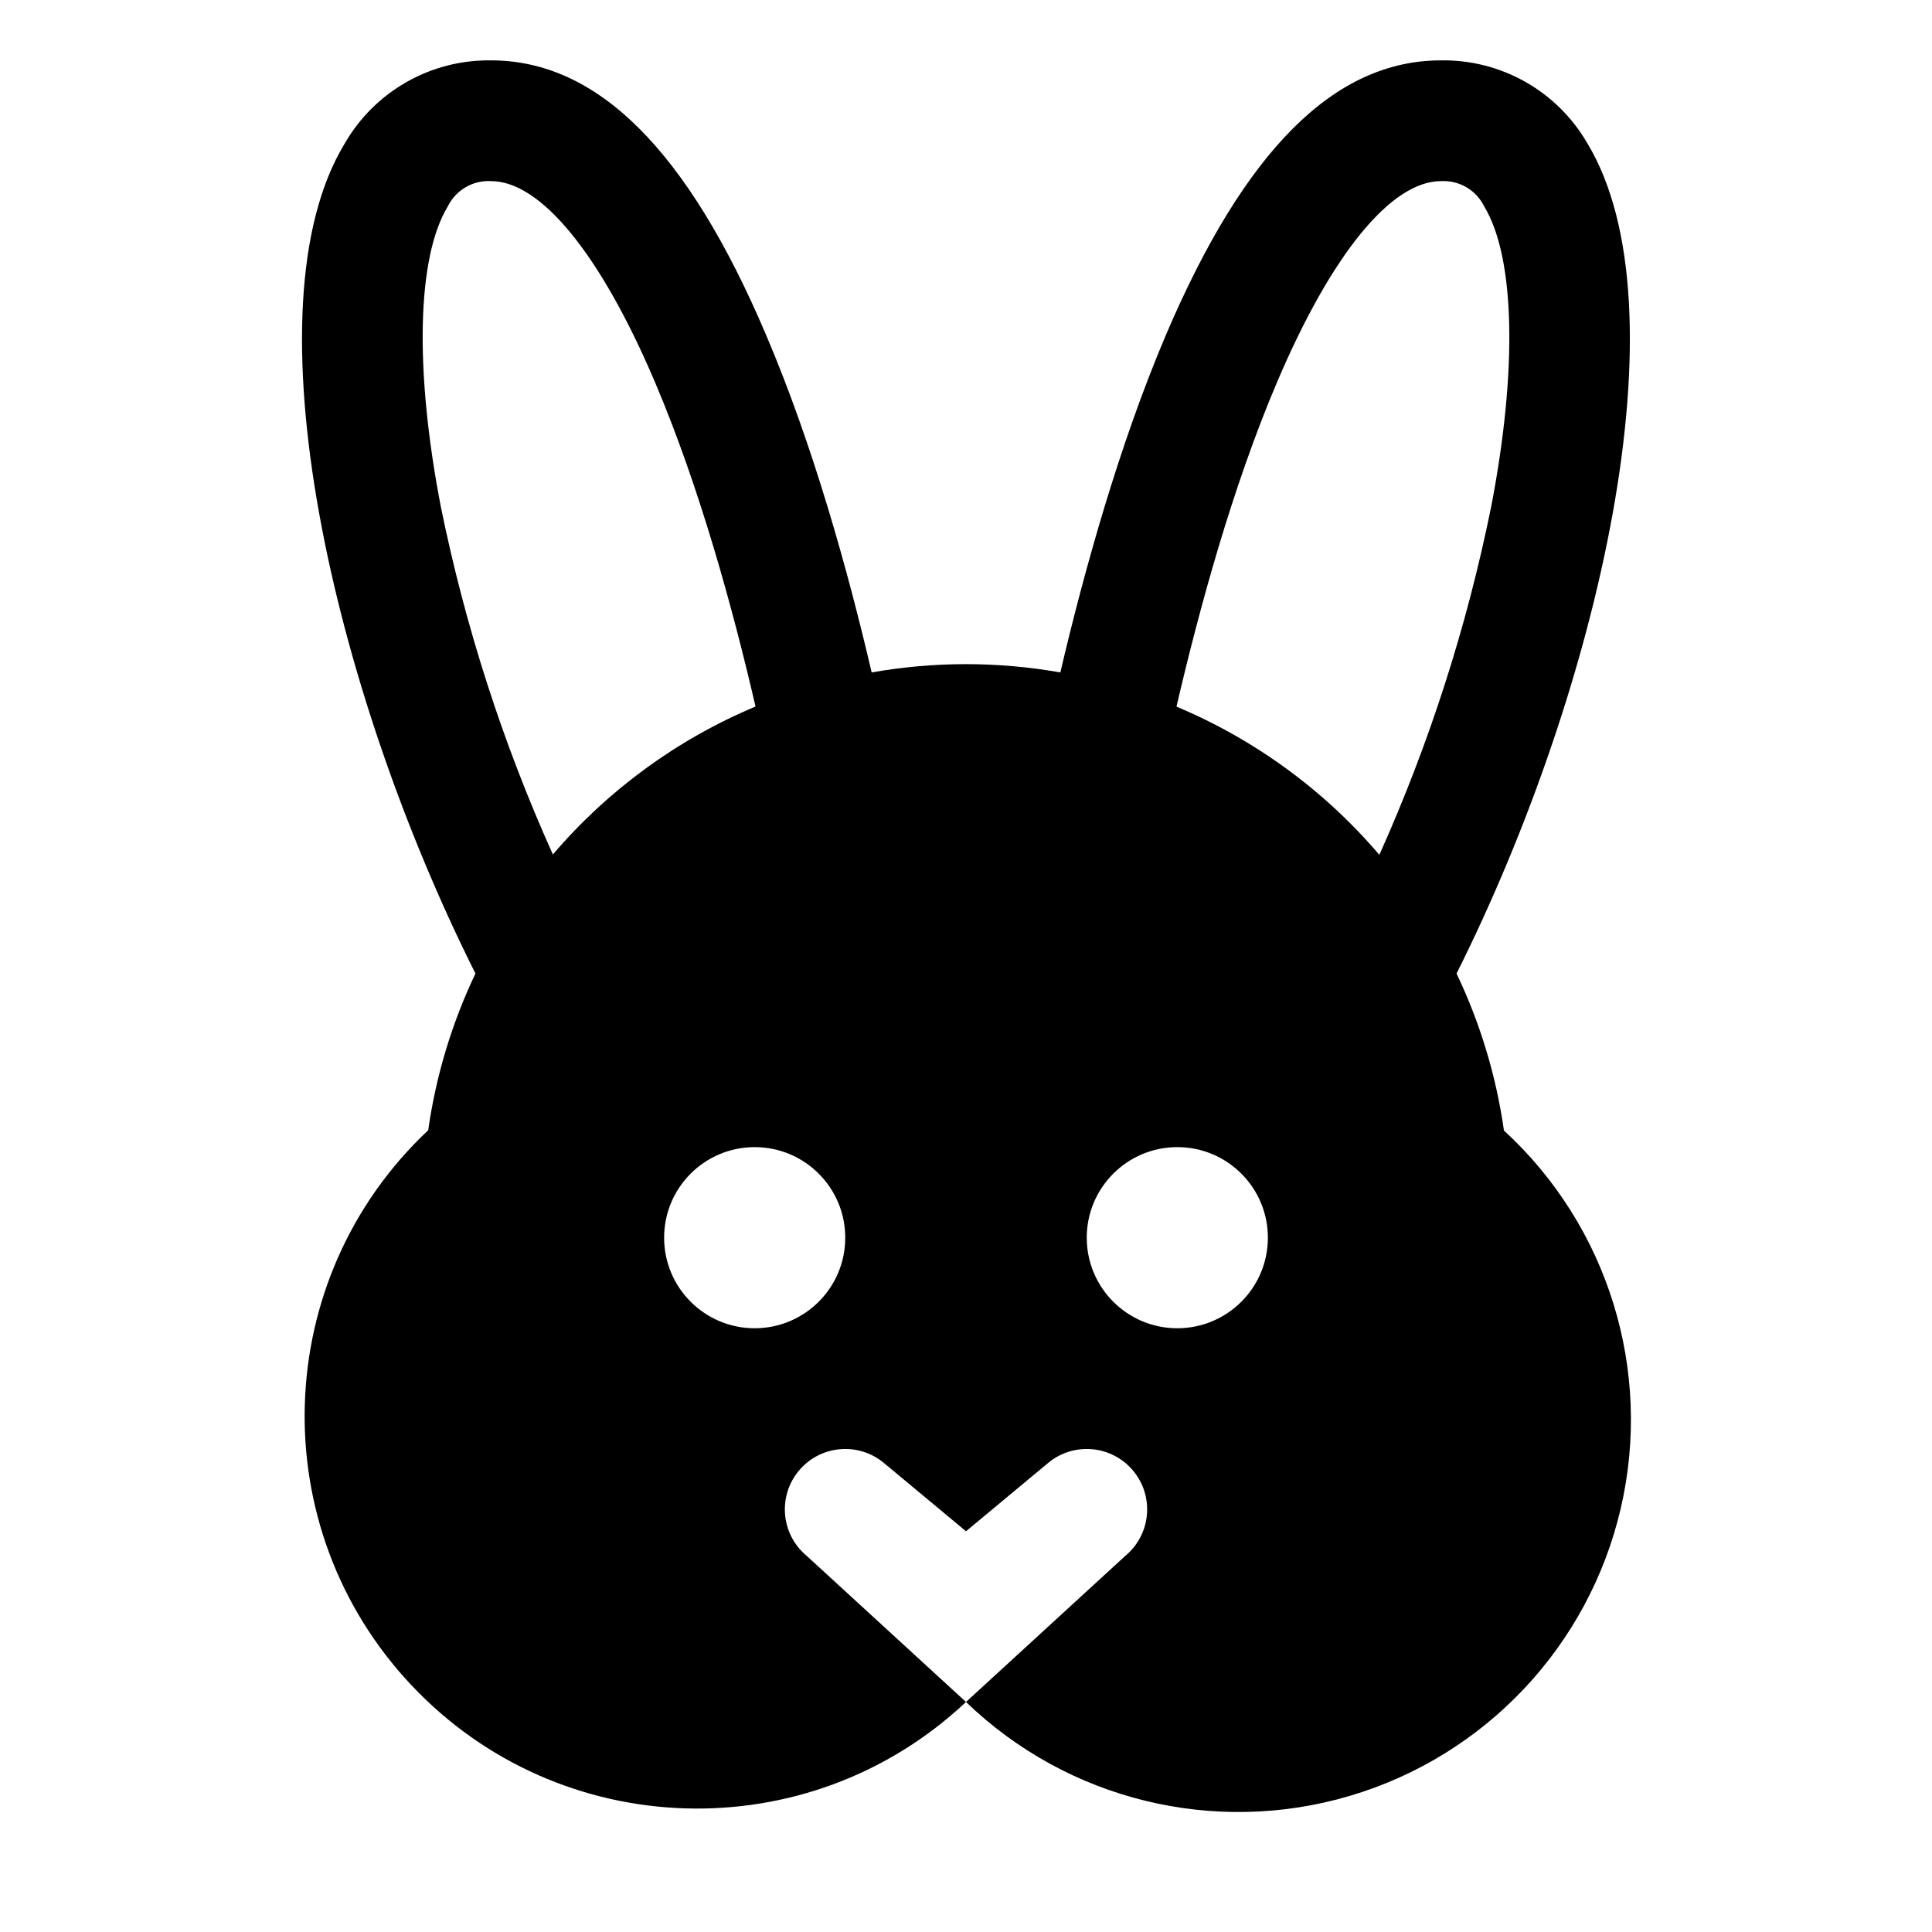
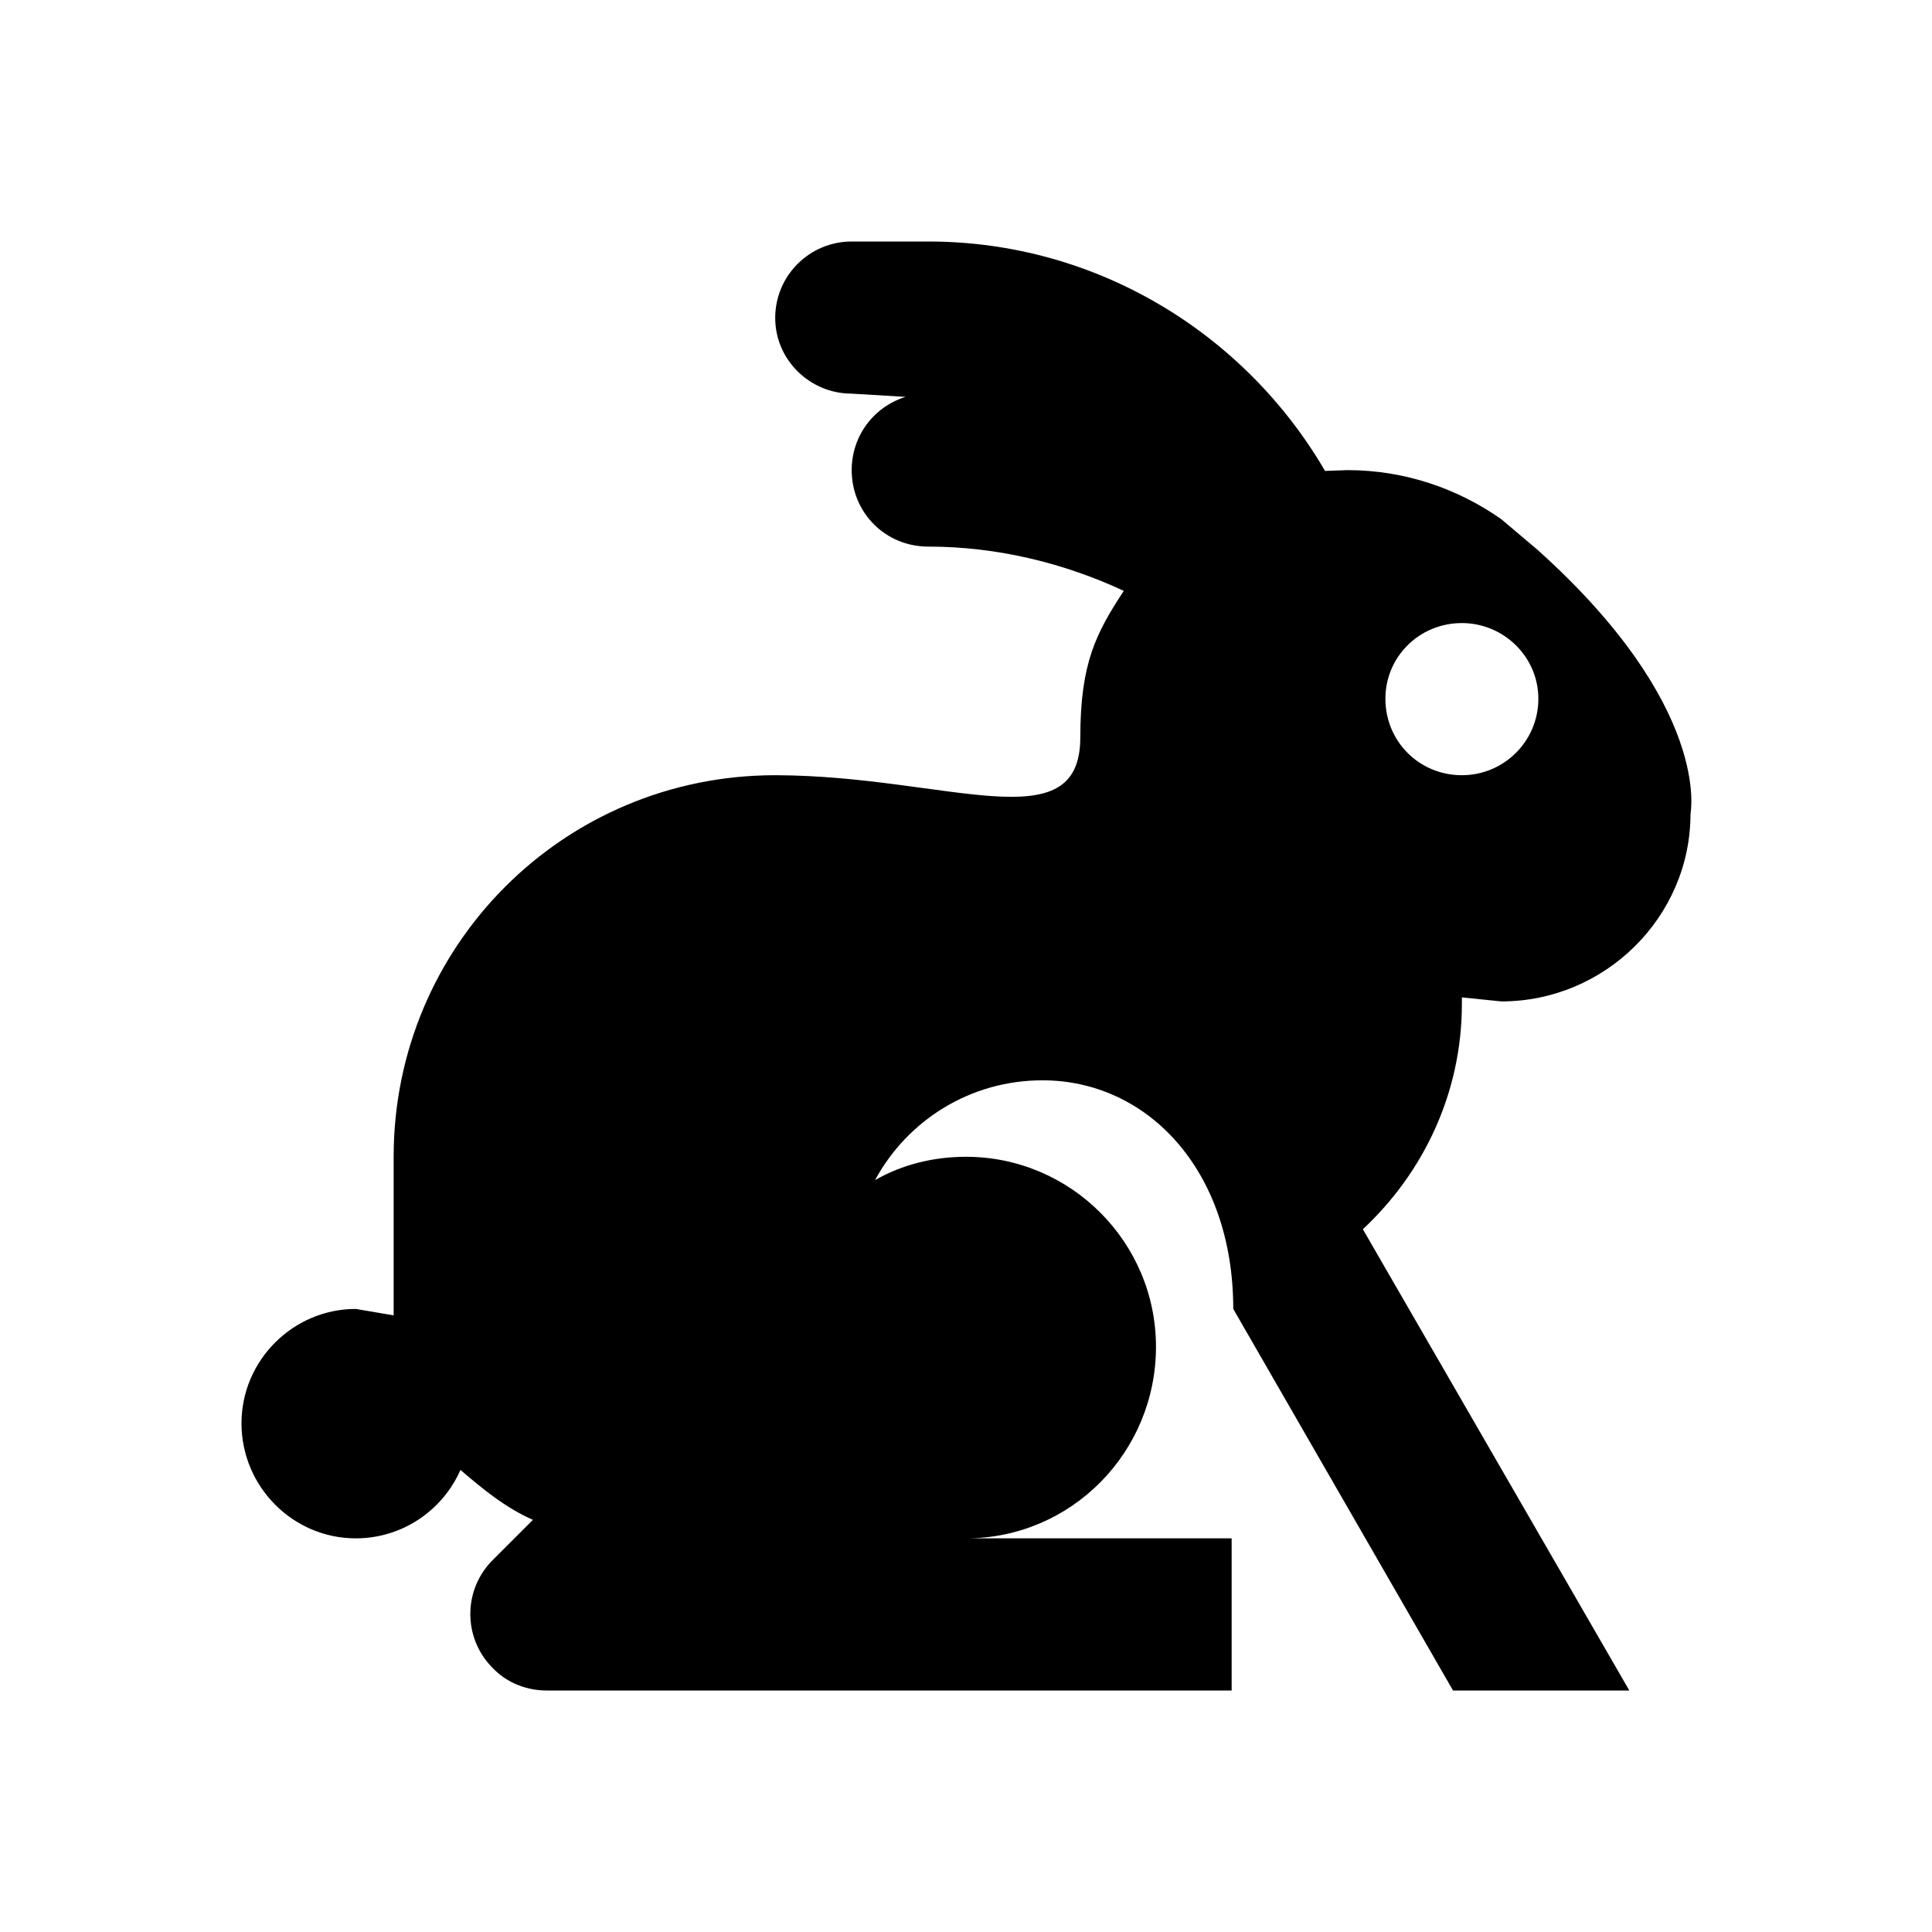
<svg xmlns="http://www.w3.org/2000/svg" viewBox="0 0 24 24" fill="currentColor">
-   <g transform="scale(.09375)">
-     <path d="M199.28,149.8A71.58,71.58,0,0,0,193,129c19-37.94,30.45-88.28,17.34-110A22,22,0,0,0,190.94,8c-14.12,0-26,11.89-36.44,36.36-6.22,14.62-10.85,31.32-14,44.74a71.8,71.8,0,0,0-25,0c-3.13-13.42-7.76-30.12-14-44.74C91.1,19.89,79.18,8,65.06,8A22,22,0,0,0,45.64,19.08C32.53,40.76,44,91.1,63,129a71.58,71.58,0,0,0-6.26,20.76A52,52,0,1,0,128,225.52l-21.12-19.37a8,8,0,1,1,10.24-12.3L128,202.9l10.88-9.05a8,8,0,0,1,10.24,12.3L128,225.52a52,52,0,1,0,71.28-75.72Zm-126-36.53A218.45,218.45,0,0,1,58.4,67.08c-3.49-18.13-3.15-33,.93-39.72A6,6,0,0,1,65.06,24c6.61,0,14.52,9.7,21.72,26.62,5.93,13.94,10.35,30.12,13.33,43a71.72,71.72,0,0,0-26.88,19.64ZM100,176a12,12,0,1,1,12-12A12,12,0,0,1,100,176Zm56,0a12,12,0,1,1,12-12A12,12,0,0,1,156,176Zm20.55-69.17a71.89,71.89,0,0,0-20.66-13.2c3-12.89,7.4-29.07,13.33-43C176.42,33.7,184.33,24,190.94,24a6,6,0,0,1,5.73,3.36c4.08,6.74,4.42,21.59.93,39.72a218.45,218.45,0,0,1-14.83,46.19A72.6,72.6,0,0,0,176.55,106.83Z" />
-   </g>
+   <path d="M18.05,21L15.32,16.26C15.32,14.53 14.25,13.42 12.95,13.42C12.05,13.42 11.27,13.92 10.87,14.66C11.2,14.47 11.59,14.37 12,14.37C13.3,14.37 14.36,15.43 14.36,16.73C14.36,18.04 13.31,19.11 12,19.11H15.3V21H6.79C6.55,21 6.3,20.91 6.12,20.72C5.75,20.35 5.75,19.75 6.12,19.38V19.38L6.62,18.88C6.28,18.73 6,18.5 5.72,18.26C5.5,18.76 5,19.11 4.42,19.11C3.64,19.11 3,18.47 3,17.68C3,16.9 3.64,16.26 4.42,16.26L4.89,16.34V14.37C4.89,11.75 7,9.63 9.63,9.63H9.65C11.77,9.64 13.42,10.47 13.42,9.16C13.42,8.23 13.62,7.86 13.96,7.34C13.23,7 12.4,6.79 11.53,6.79C11,6.79 10.58,6.37 10.58,5.84C10.58,5.41 10.86,5.05 11.25,4.93L10.58,4.89C10.06,4.89 9.63,4.47 9.63,3.95C9.63,3.42 10.06,3 10.58,3H11.53C13.63,3 15.47,4.15 16.46,5.85L16.74,5.84C17.45,5.84 18.11,6.07 18.65,6.45L19.1,6.83C21.27,8.78 21,10.1 21,10.11C21,11.39 19.94,12.44 18.65,12.44L18.16,12.39V12.47C18.16,13.58 17.68,14.57 16.93,15.27L20.24,21H18.05M18.16,7.74C17.63,7.74 17.21,8.16 17.21,8.68C17.21,9.21 17.63,9.63 18.16,9.63C18.68,9.63 19.11,9.21 19.11,8.68C19.11,8.16 18.68,7.74 18.16,7.74Z" />
</svg>
